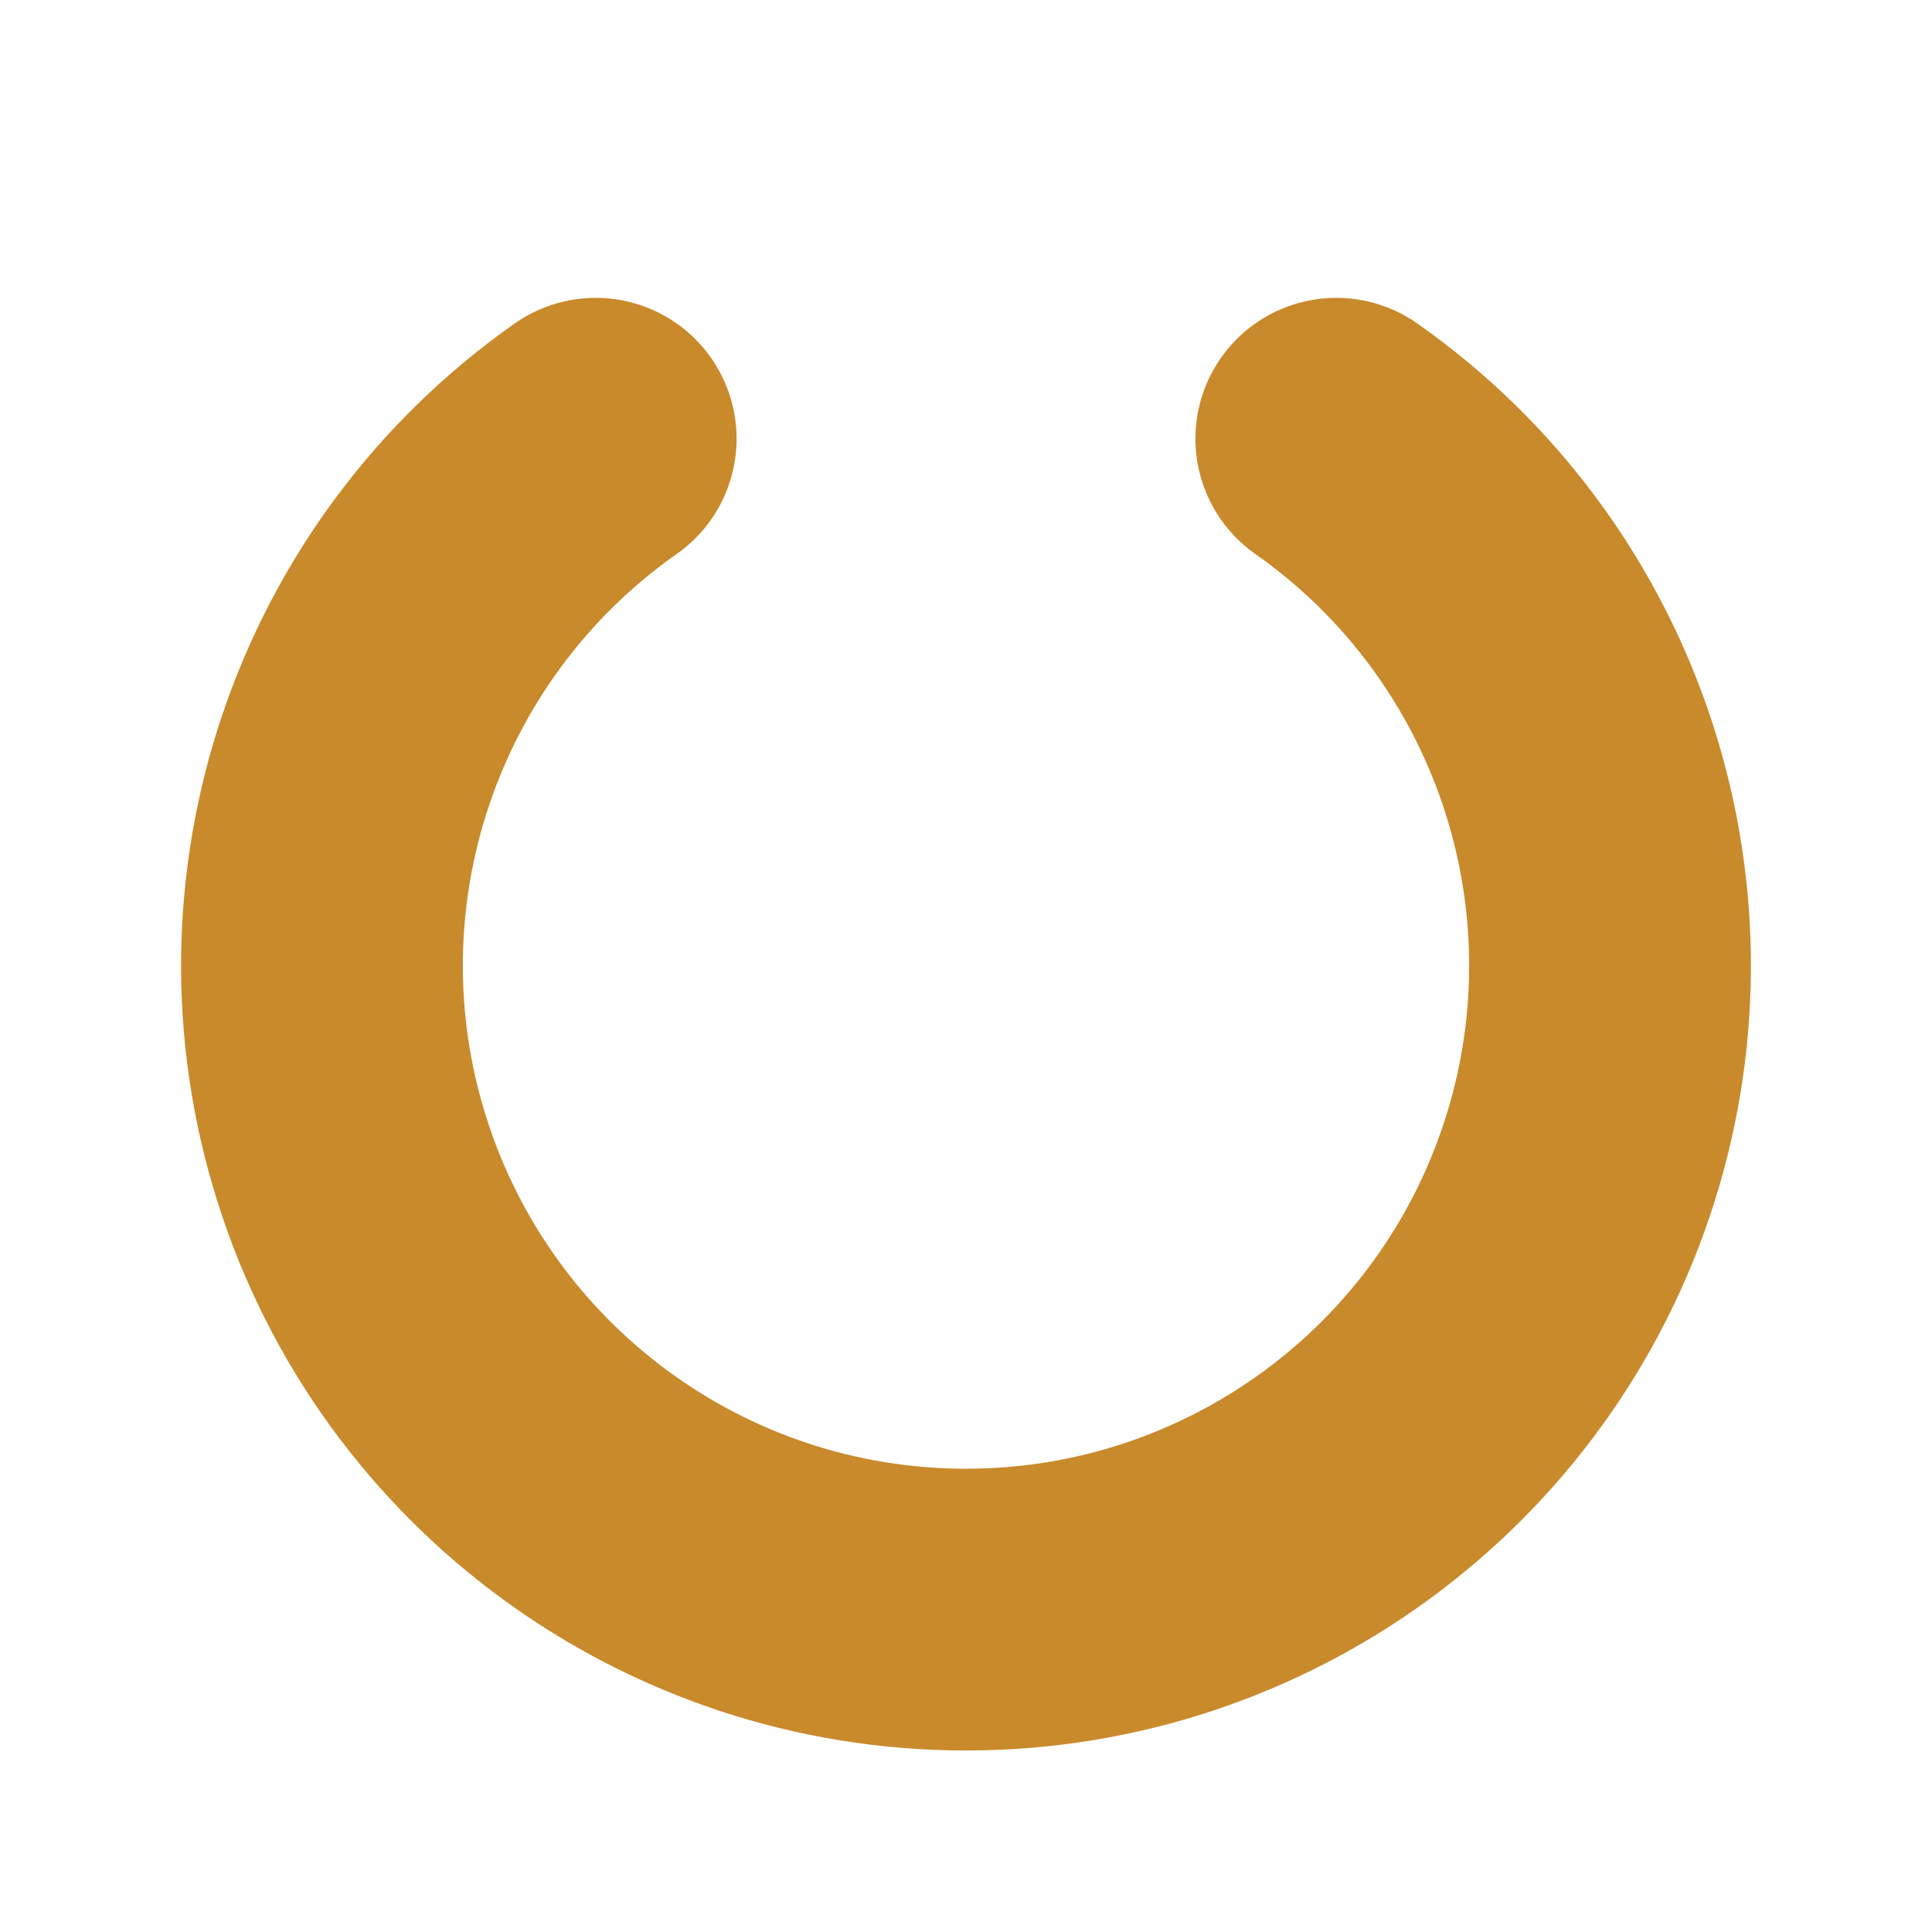
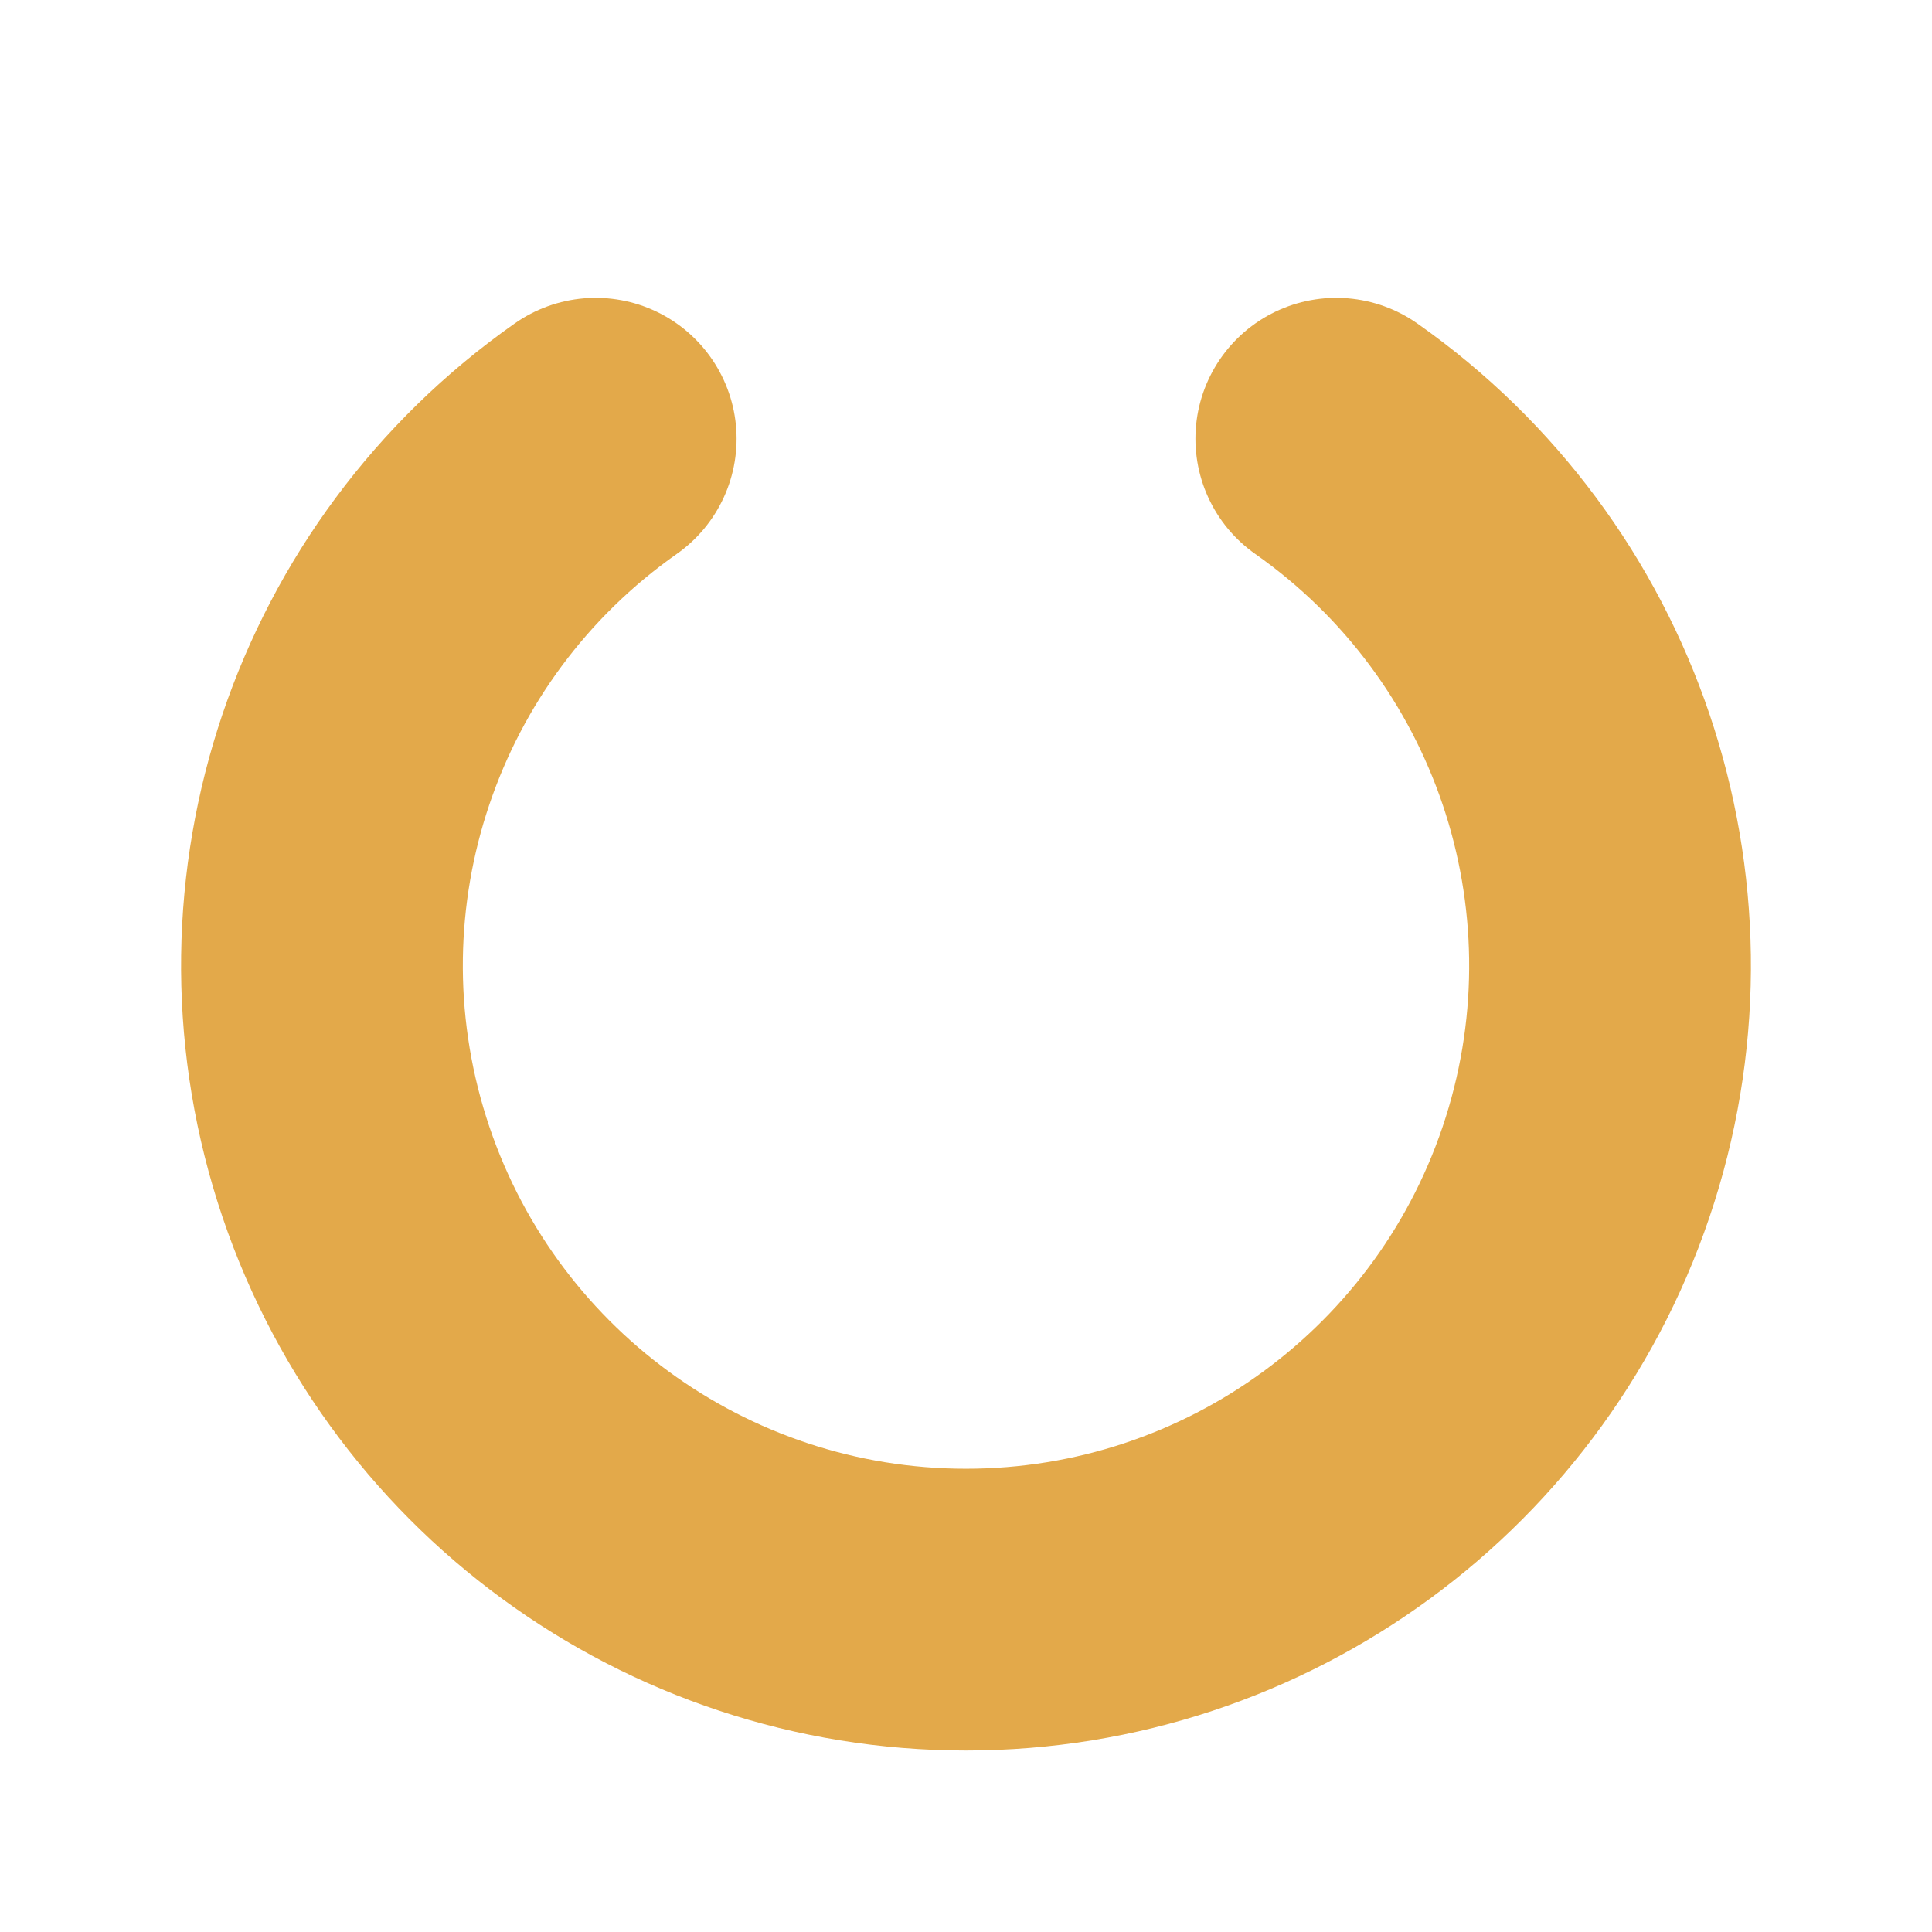
<svg xmlns="http://www.w3.org/2000/svg" viewBox="0 0 48 48" role="img" aria-label="Lumen">
-   <path d="M 33.2 10.9 A 16 16 0 1 1 14.8 10.9" fill="none" stroke="#c98a2c" stroke-width="7" stroke-linecap="round" />
+   <path d="M 33.2 10.9 A 16 16 0 1 1 14.8 10.9" fill="none" stroke="#e3a94a" stroke-width="7" stroke-linecap="round" />
</svg>
